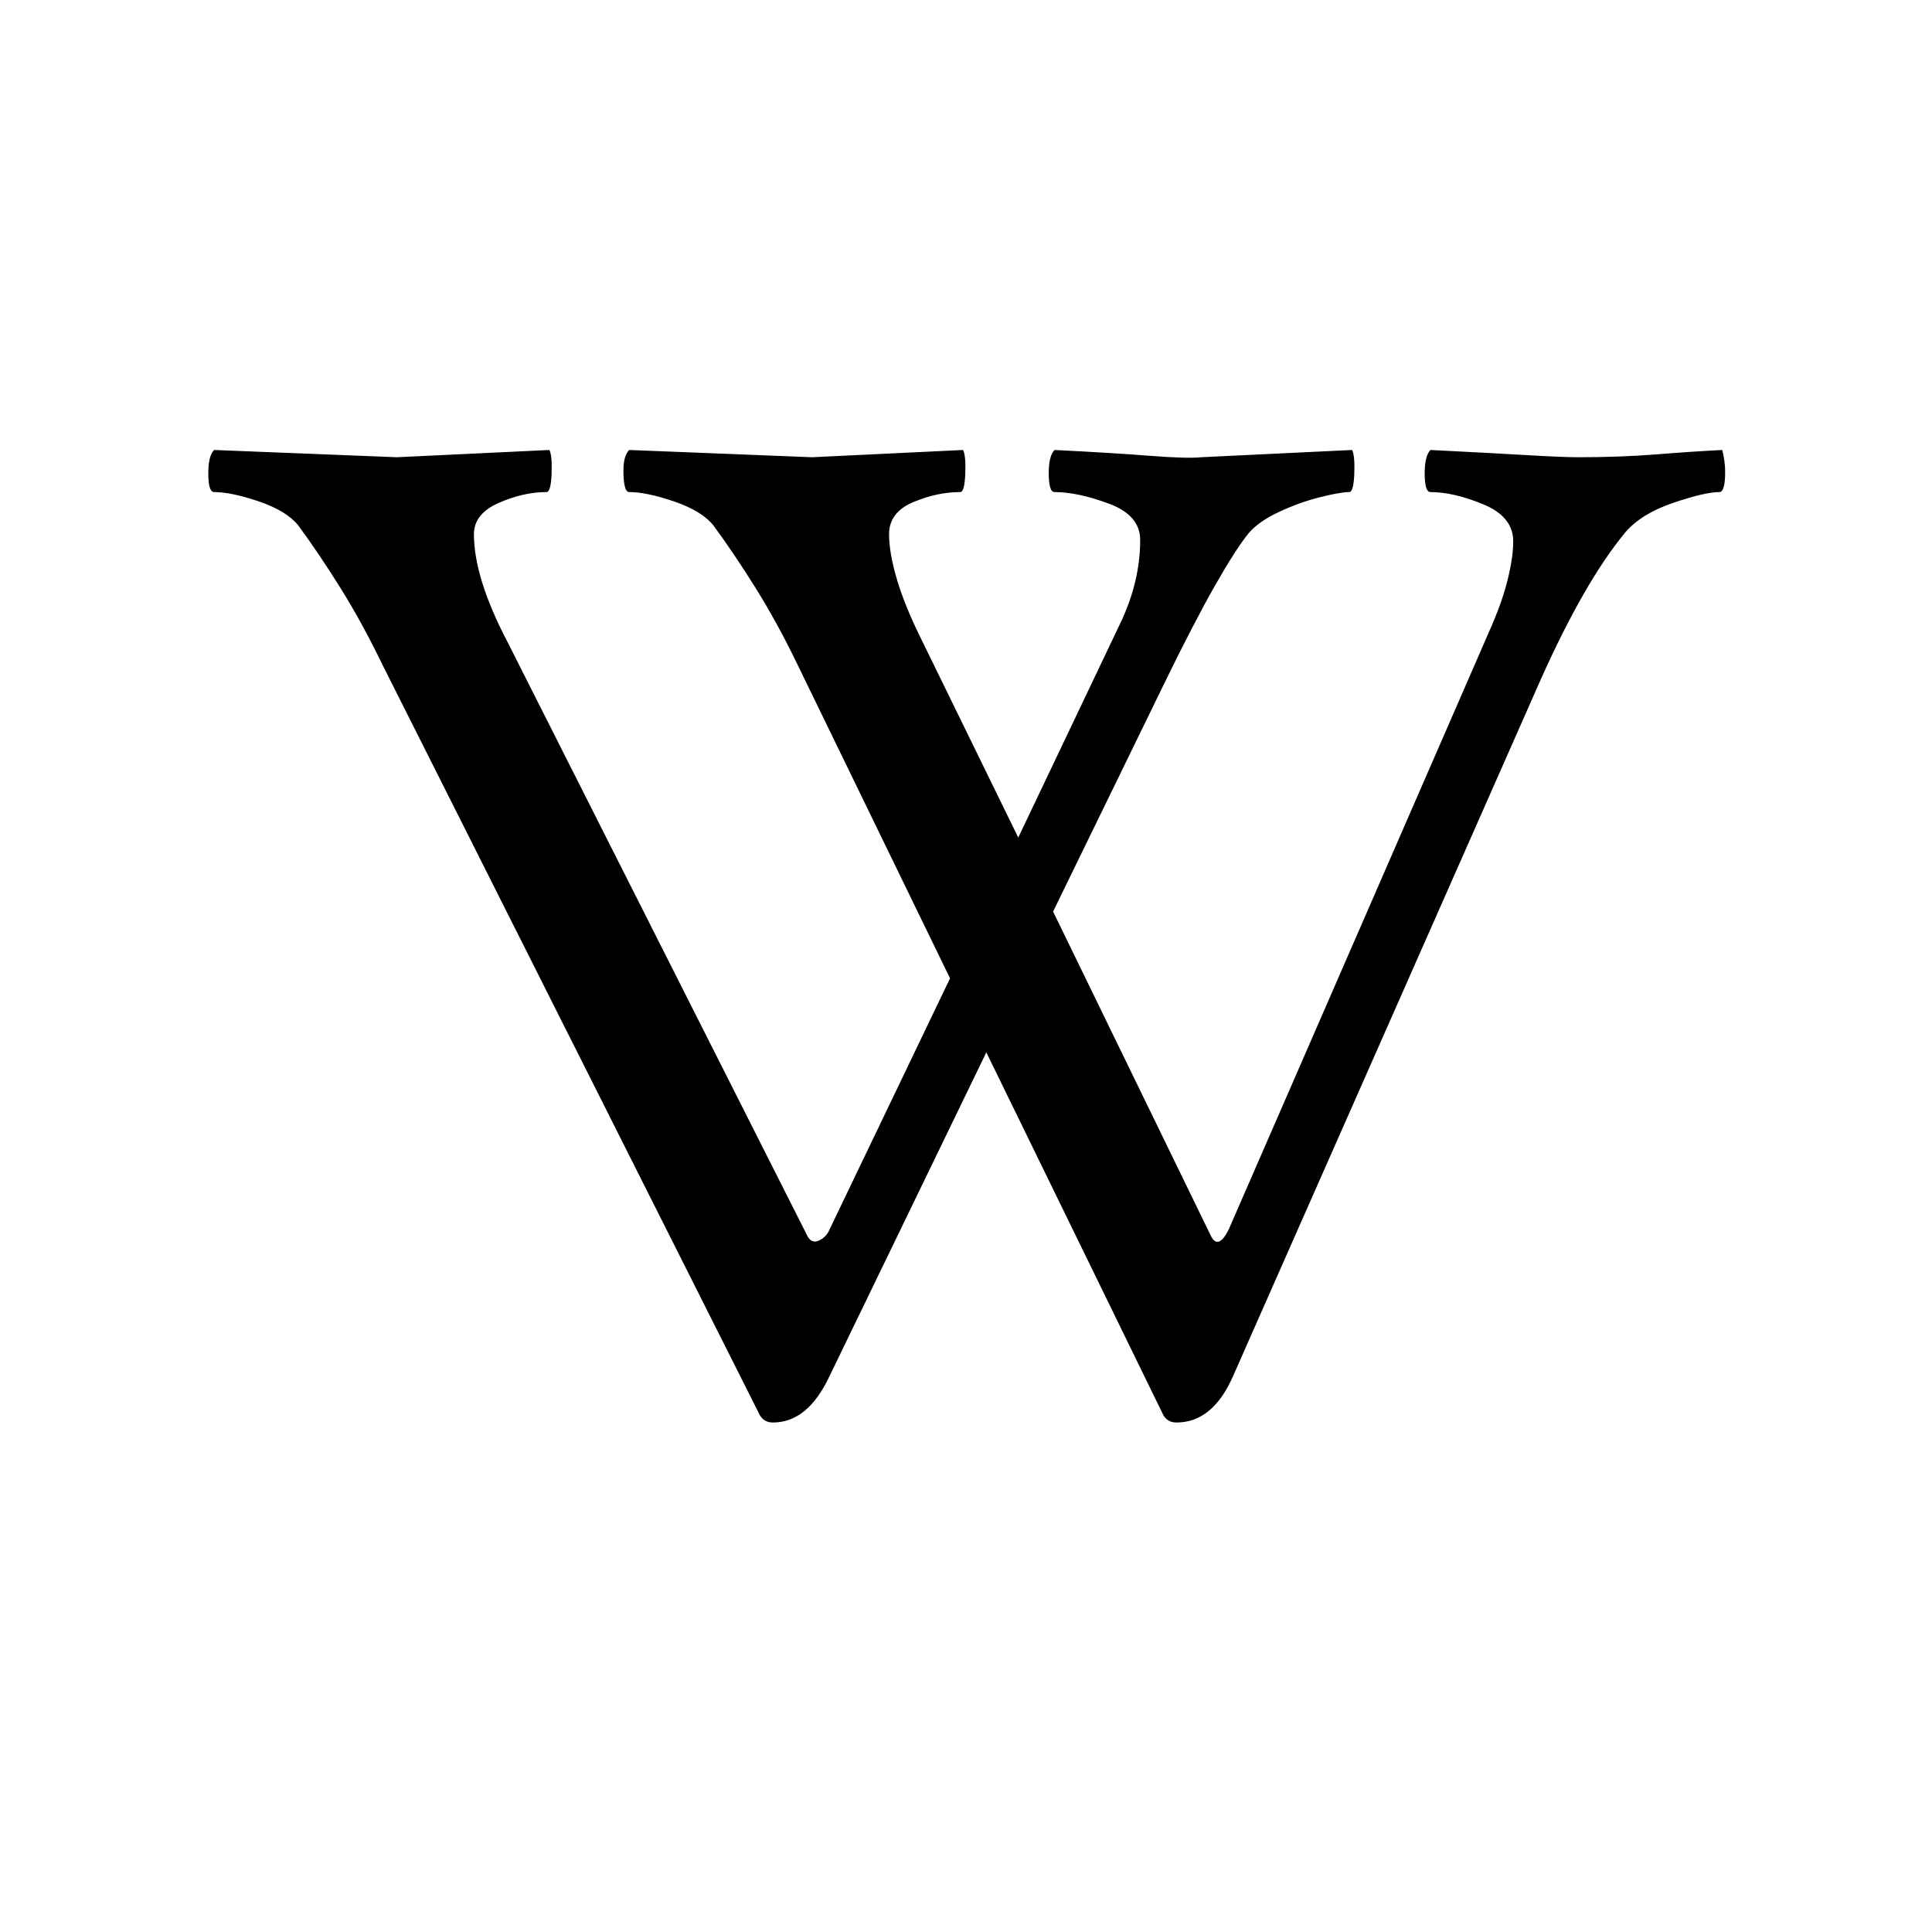
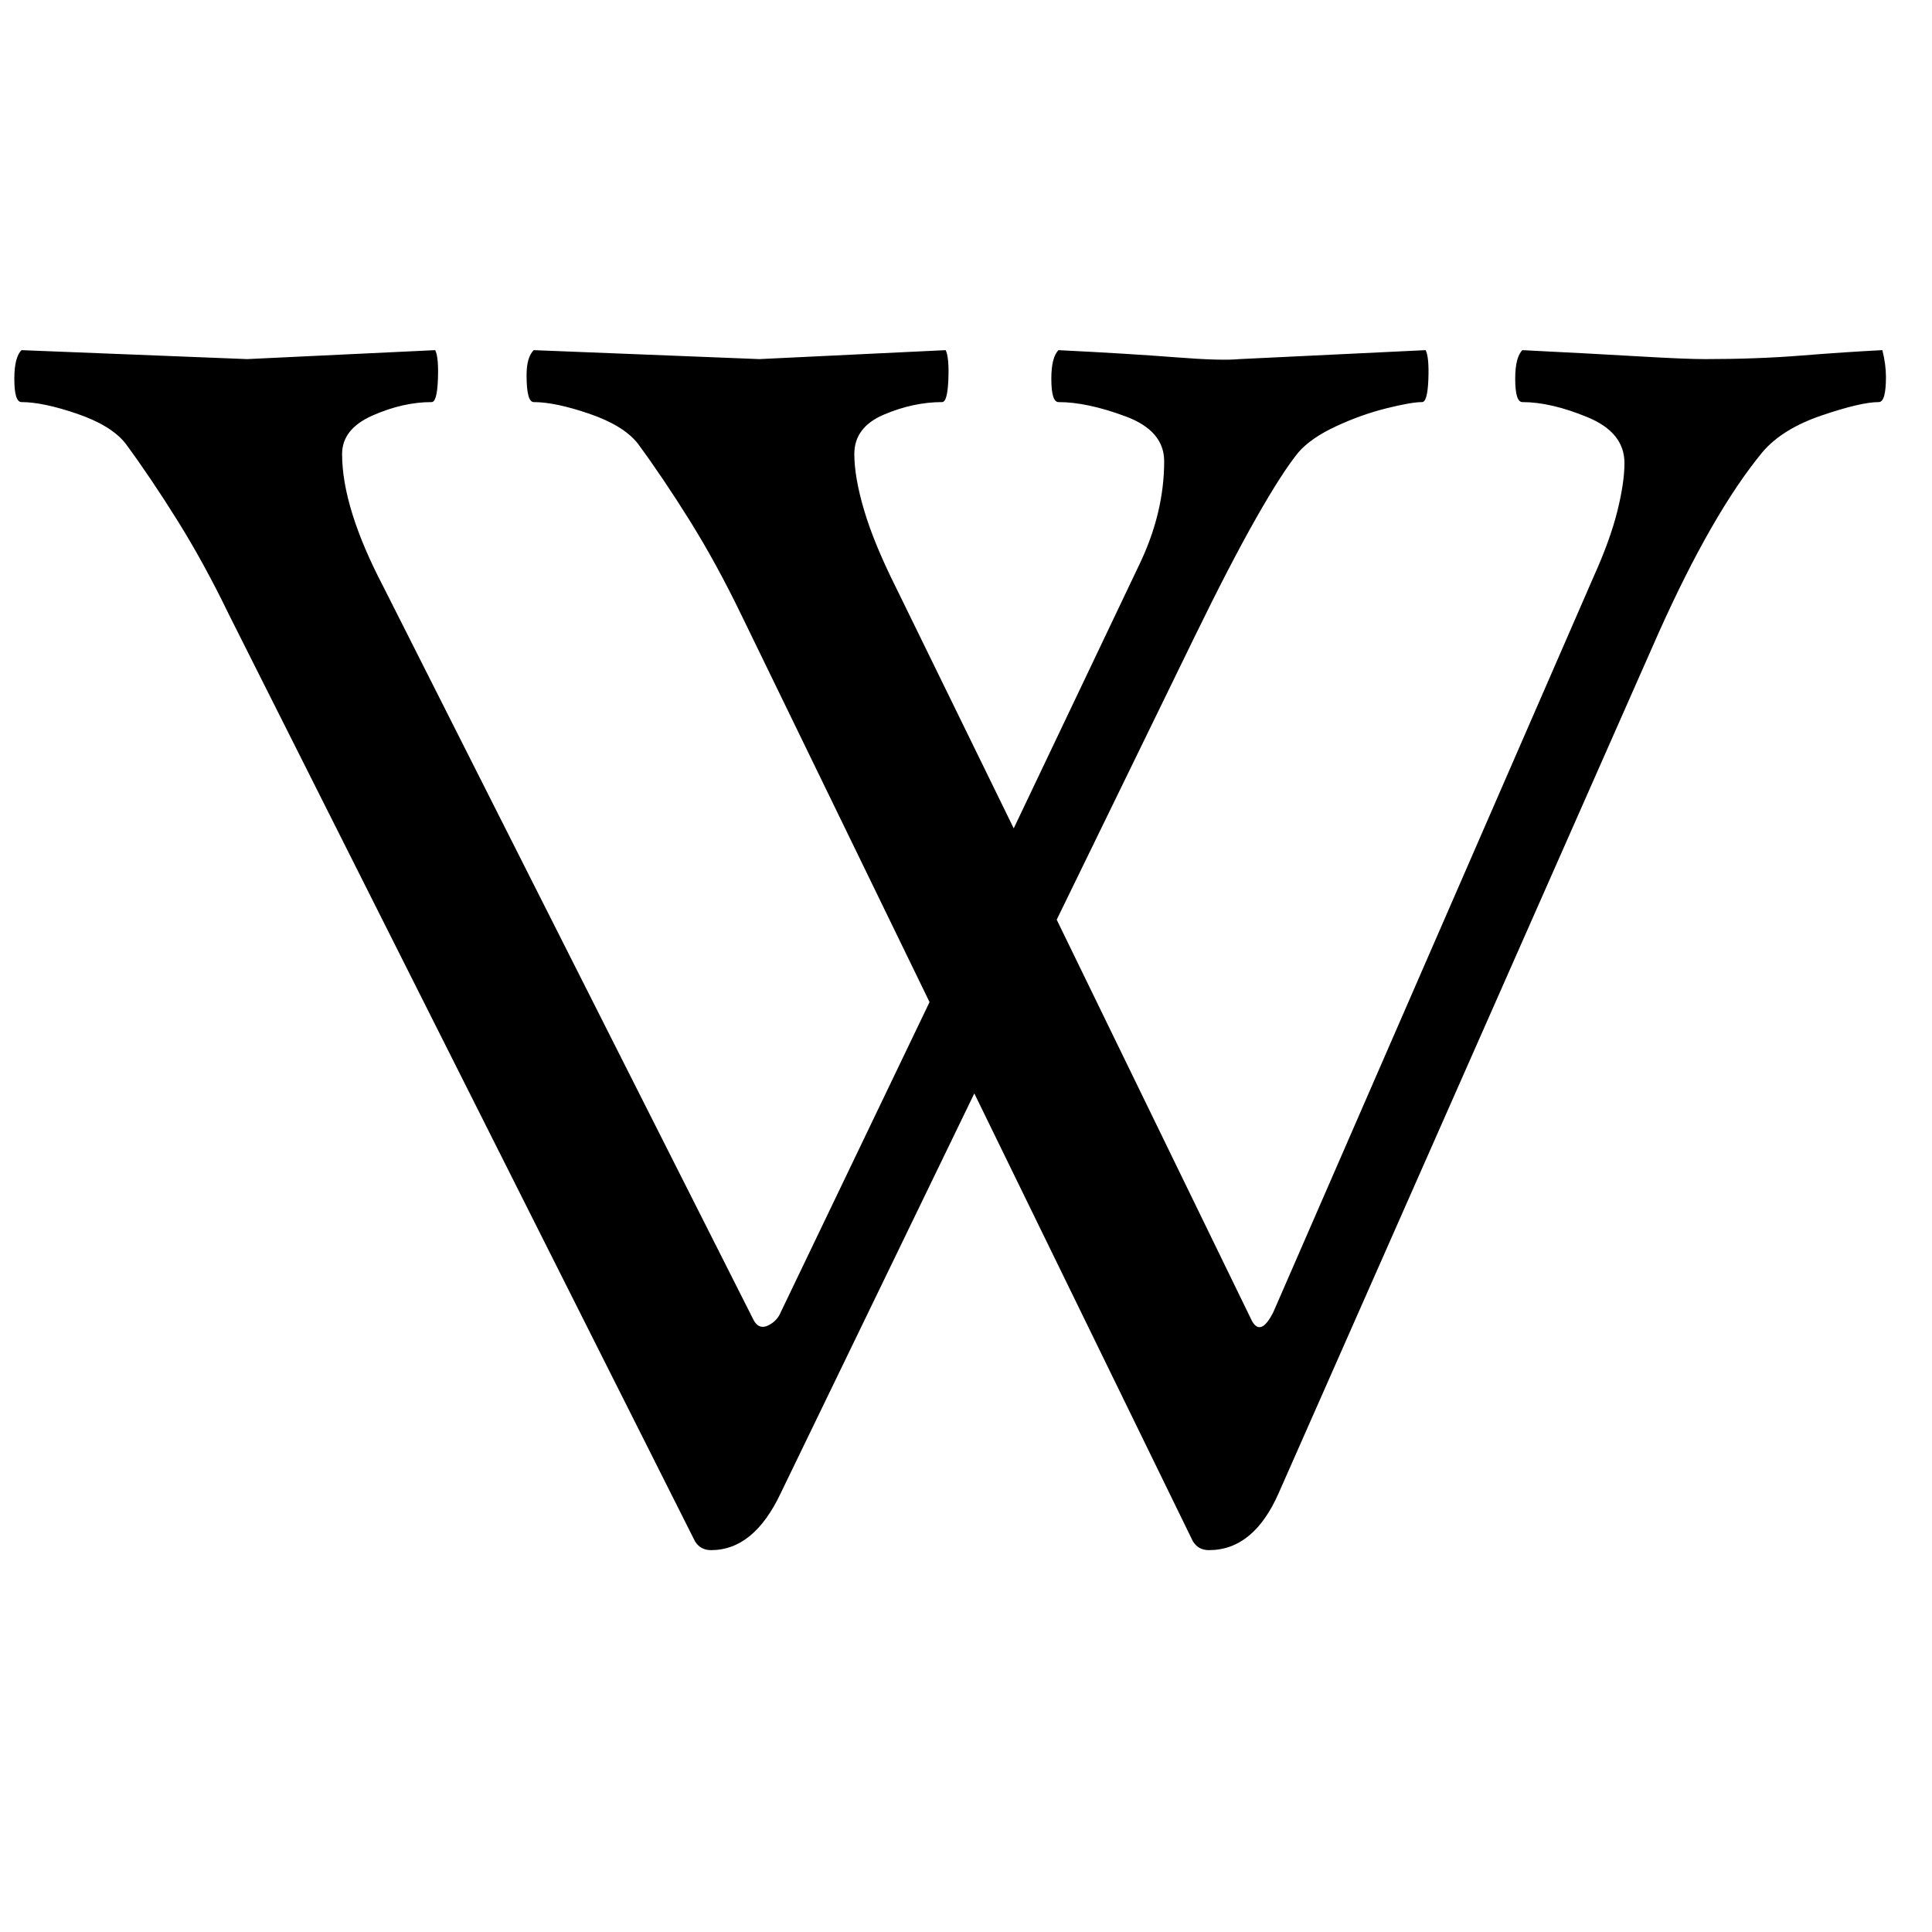
<svg xmlns="http://www.w3.org/2000/svg" height="512" width="512">
  <style>
path { fill: black; fill-rule: nonzero; }
</style>
-   <g transform="scale(0.3846732) translate(127.5, 972) scale(1, -1)">
+   <g transform="scale(0.4746411) translate(-8, 857.5) scale(1, -1)">
    <path d="M405,-8 q-6,0,-9,5 l-260,517 q-14,29,-29,53 q-15,24,-29,43 q-8,10,-27,16.5 q-19,6.5,-31,6.5 q-4,0,-4,13 q0,12,4,16 l126,-5 l105,5 q2,-4,1.5,-16.5 q-0.5,-12.5,-3.5,-12.5 q-16,0,-33,-7.5 q-17,-7.5,-17,-21.5 q0,-30,23,-74 l207,-410 q3,-5,8,-2.5 q5,2.5,7,7.5 l83,173 l-105,216 q-14,29,-29,53 q-15,24,-29,43 q-8,10,-27,16.5 q-19,6.5,-31,6.5 q-4,0,-4,15 q0,10,4,14 l126,-5 l104,5 q2,-4,1.5,-16.5 q-0.5,-12.5,-3.5,-12.5 q-16,0,-32.5,-7 q-16.5,-7,-16.5,-22 q0,-13,5.5,-31.5 q5.5,-18.5,17.5,-42.5 l66,-135 l70,147 q14,29,14,58 q0,17,-21.5,25 q-21.5,8,-37.5,8 q-4,0,-4,13 q0,12,4,16 q40,-2,65.5,-4 q25.5,-2,35.5,-1 l104,5 q2,-4,1.5,-16.5 q-0.5,-12.5,-3.5,-12.5 q-6,0,-20,-3.5 q-14,-3.5,-28,-10 q-14,-6.5,-21,-14.5 q-9,-11,-23.5,-36.5 q-14.5,-25.5,-34.5,-66.5 l-77,-158 l109,-224 q5,-9,12,5 l179,411 q9,20,13,36 q4,16,4,27 q0,17,-20.5,25.5 q-20.5,8.5,-36.5,8.5 q-4,0,-4,13 q0,12,4,16 q40,-2,65.5,-3.5 q25.5,-1.5,36.5,-1.5 q29,0,54,2 q25,2,45,3 q2,-8,2,-15 q0,-14,-4,-14 q-10,0,-32,-7.5 q-22,-7.5,-33,-20.5 q-28,-34,-58,-101 l-212,-480 q-14,-32,-39,-32 q-6,0,-9,5 l-122,250 l-108,-223 q-15,-32,-39,-32 z" />
  </g>
</svg>
